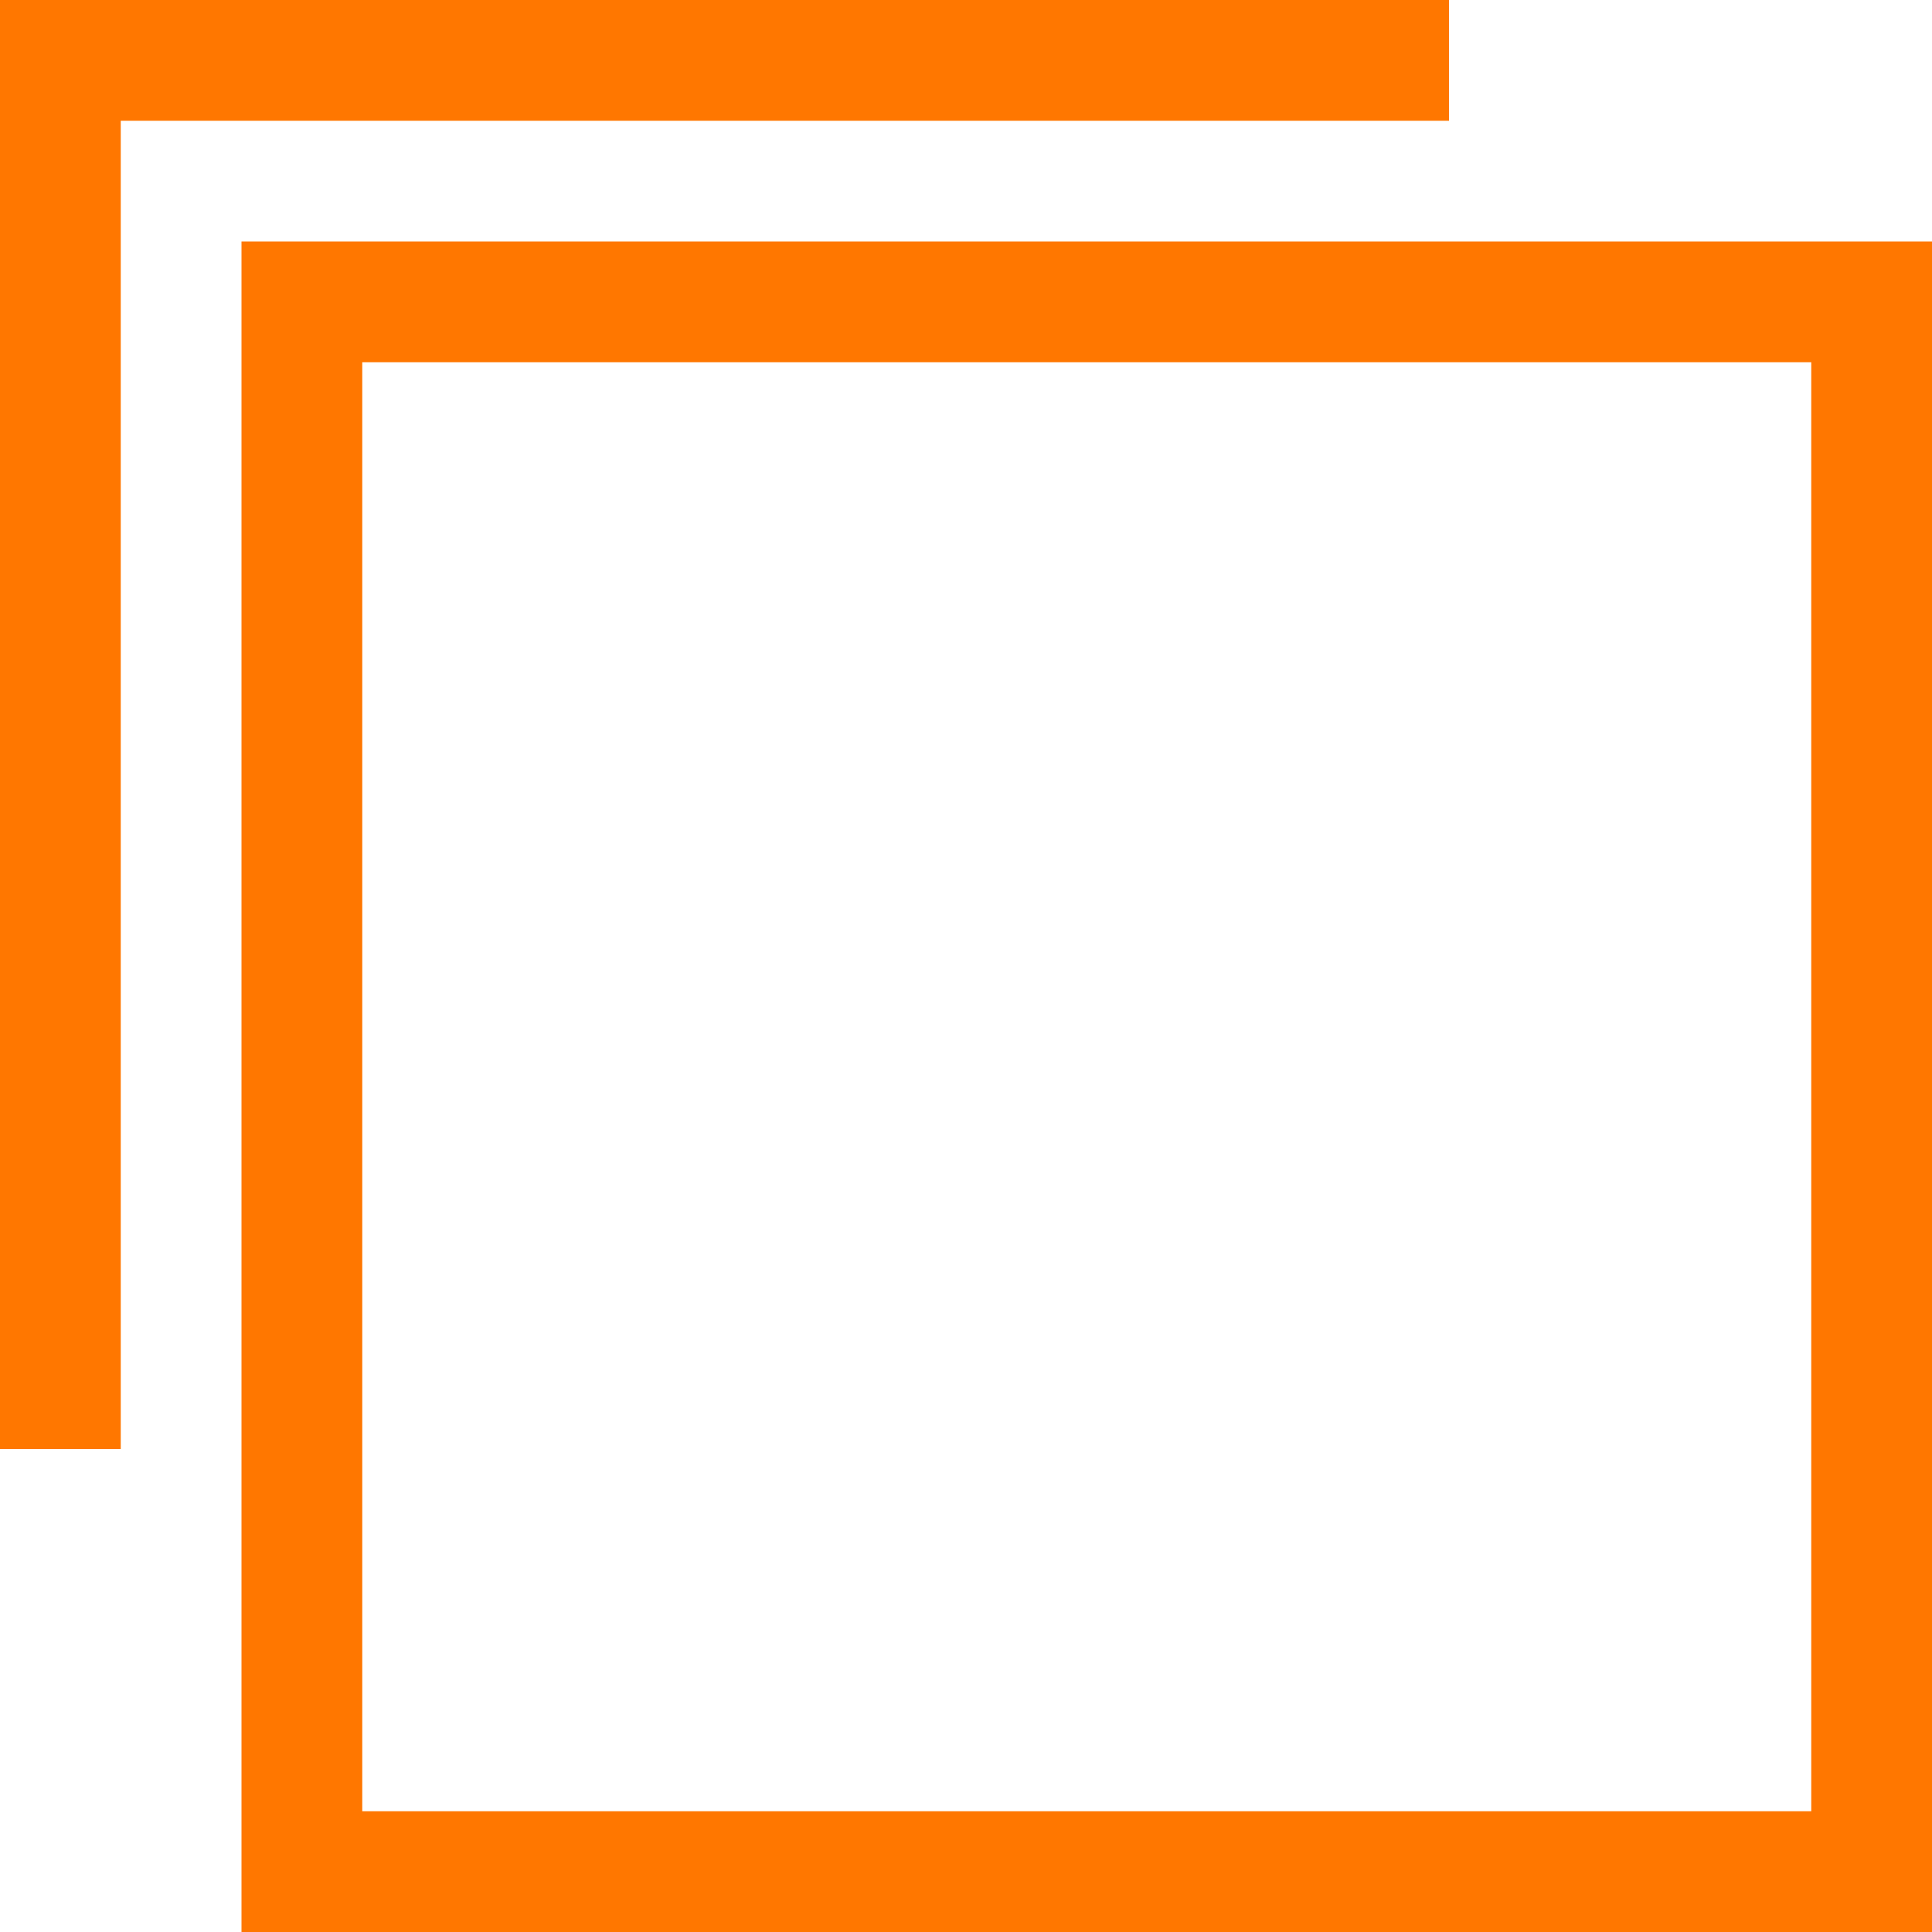
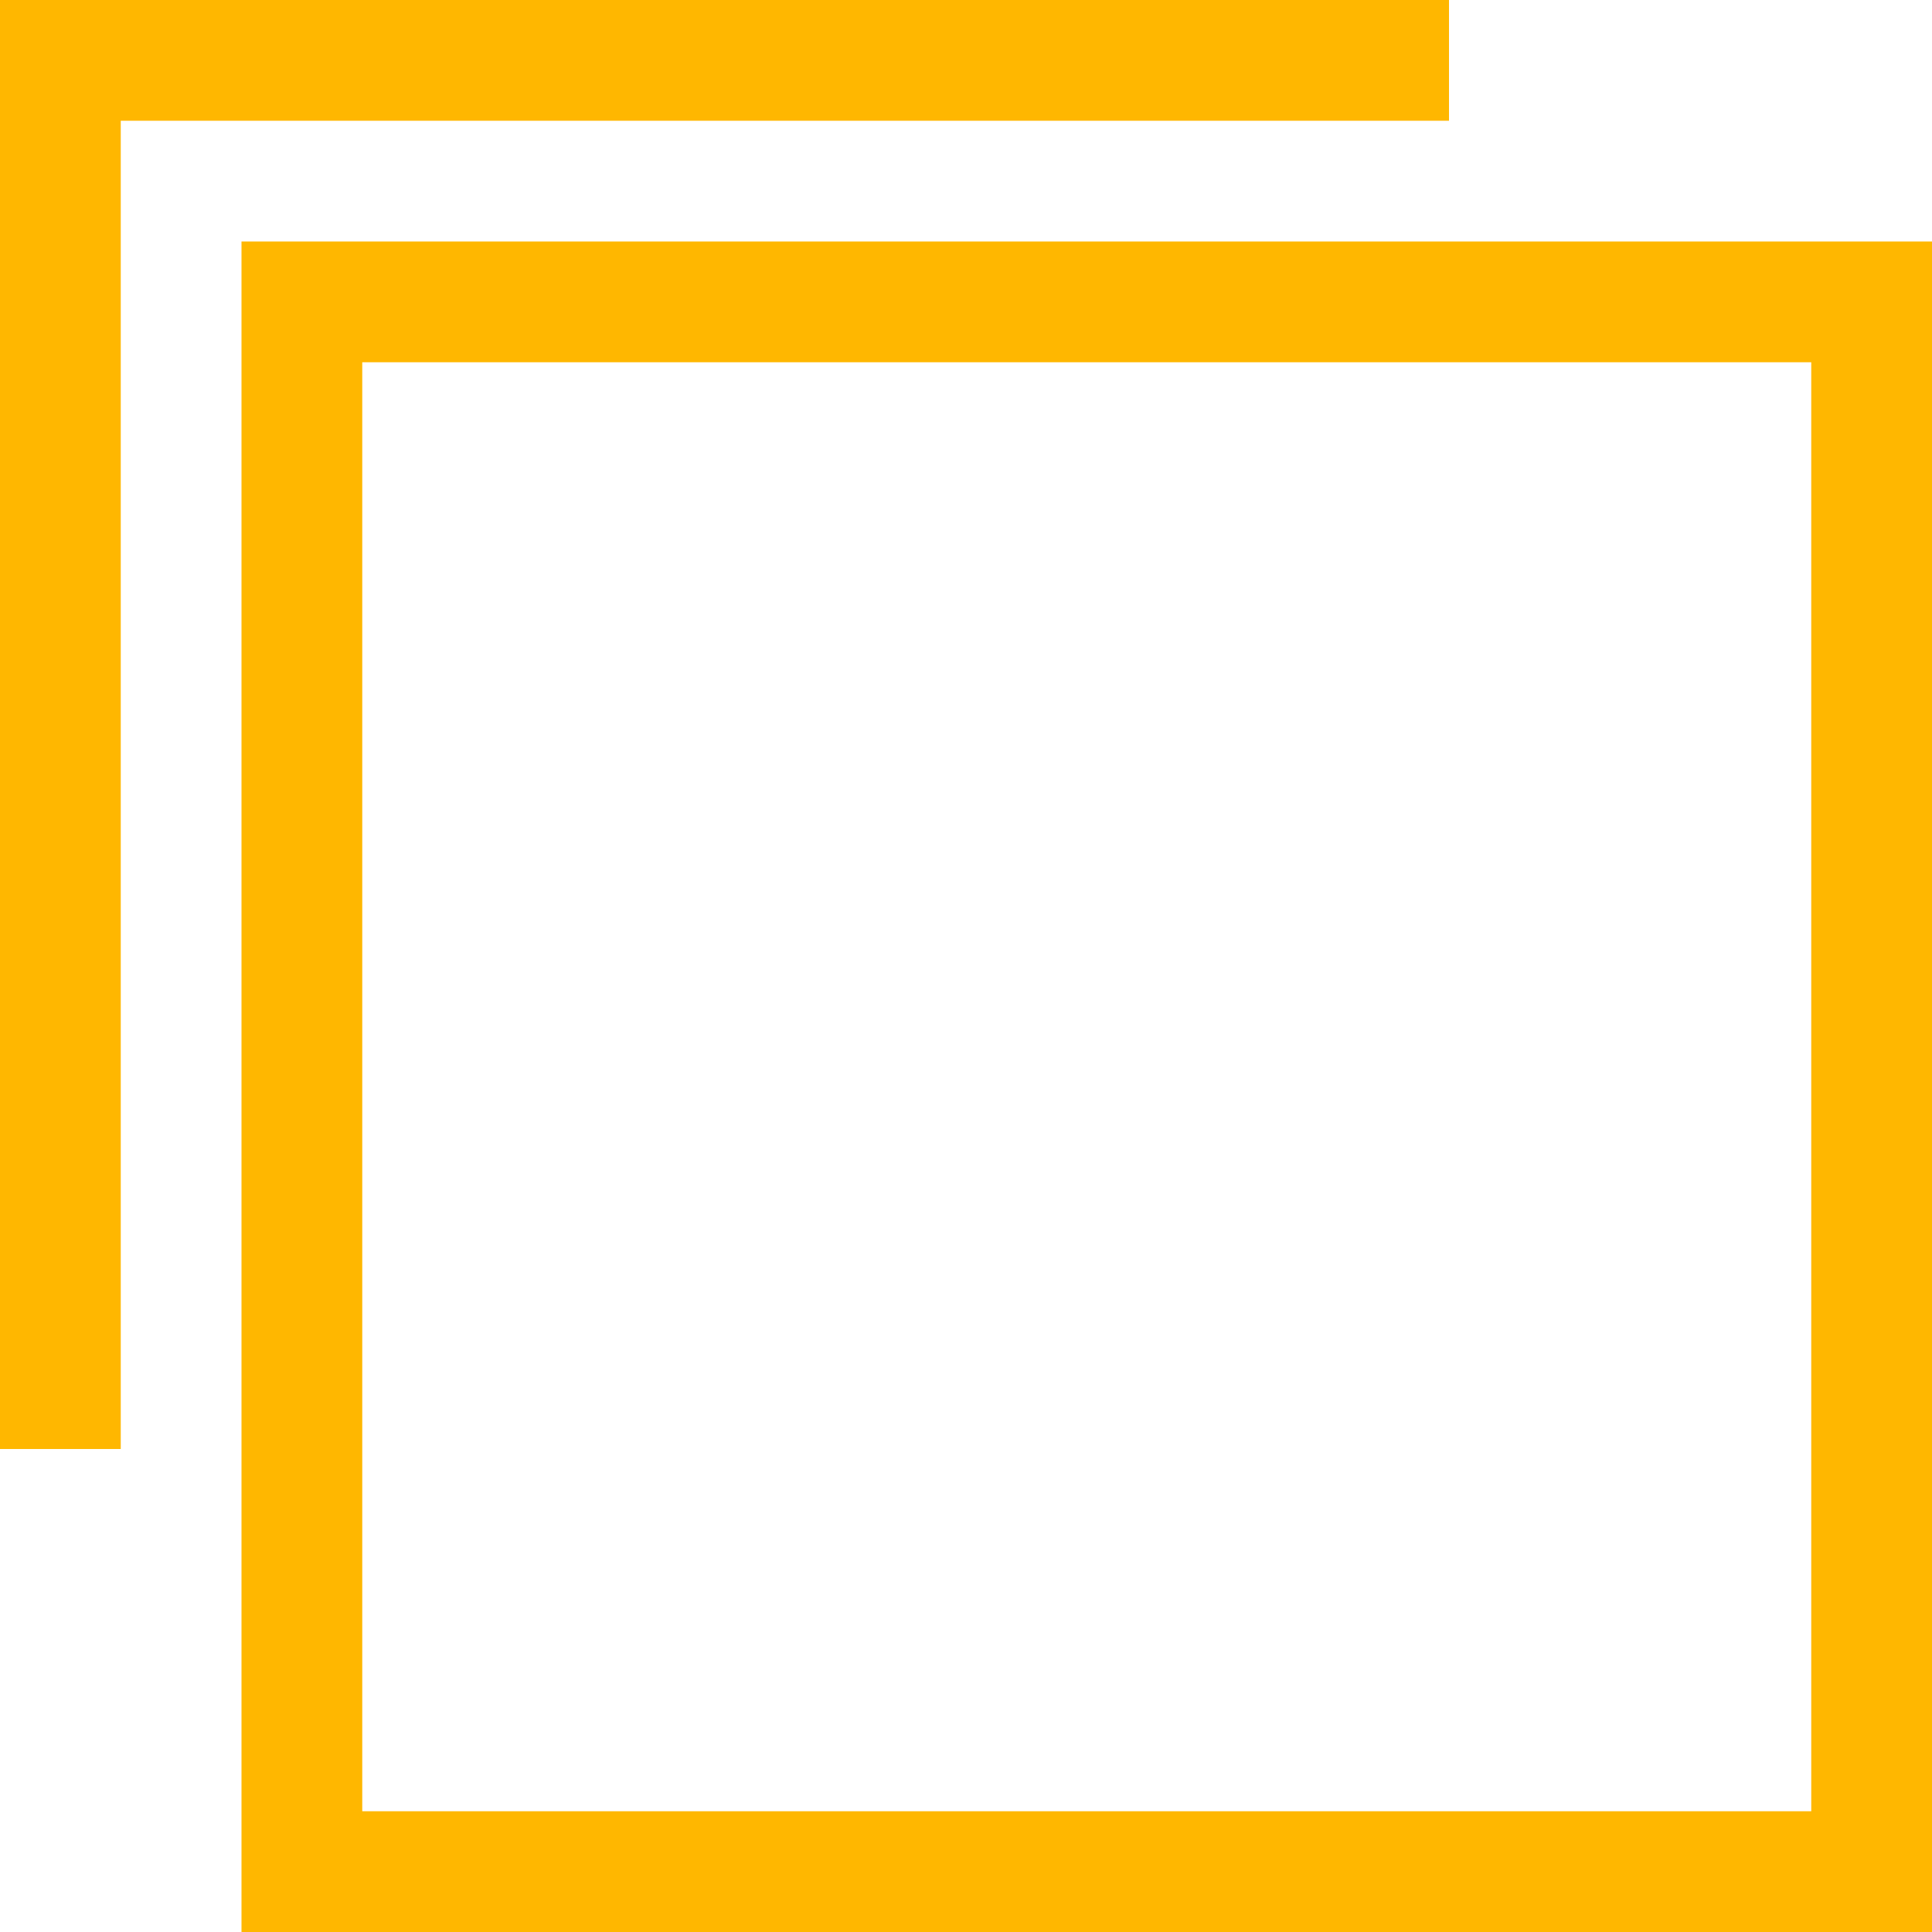
<svg xmlns="http://www.w3.org/2000/svg" width="16" height="16" viewBox="0 0 16 16">
  <g fill="none" fill-rule="evenodd">
-     <path stroke="#F70" d="M2.5 2.5h13v13h-13z" />
-     <path fill="#F70" d="M0 0h1v12H0z" />
-     <path fill="#F70" d="M0 0h12v1H0z" />
+     <path stroke="#ffb700" d="M2.5 2.5h13v13h-13z" />
+     <path fill="#ffb700" d="M0 0h1v12H0z" />
+     <path fill="#ffb700" d="M0 0h12v1H0z" />
  </g>
</svg>
